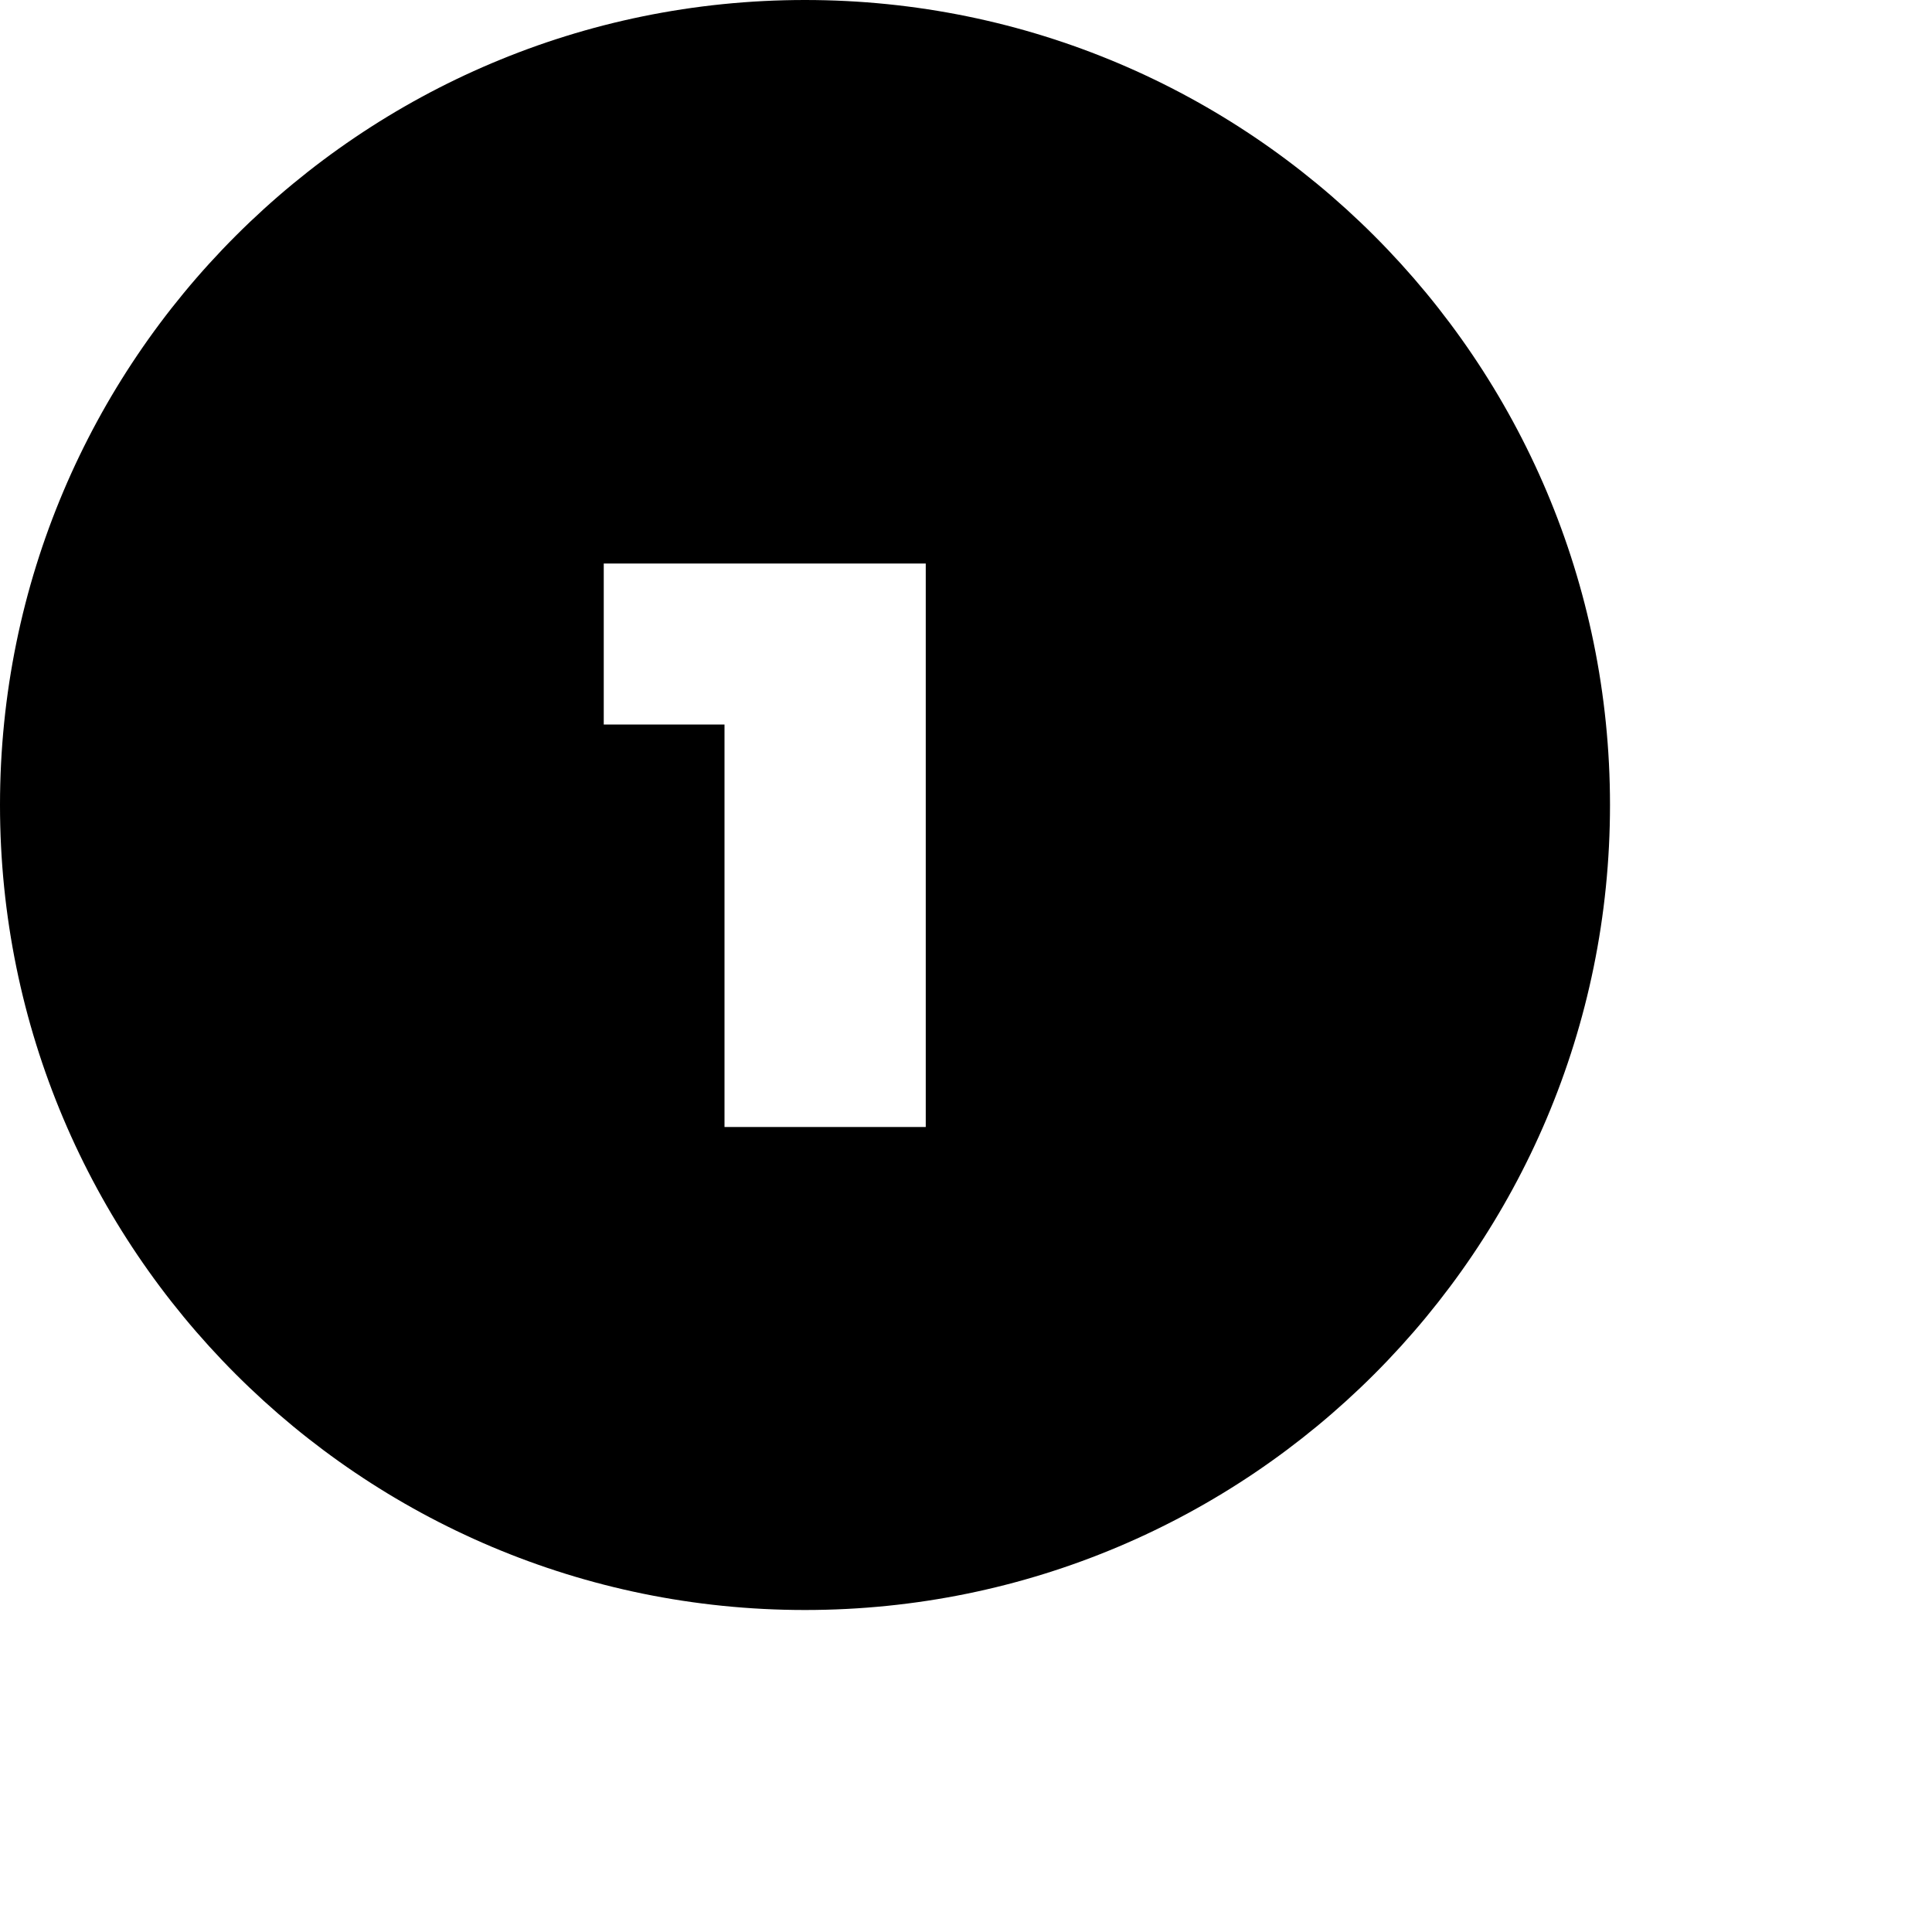
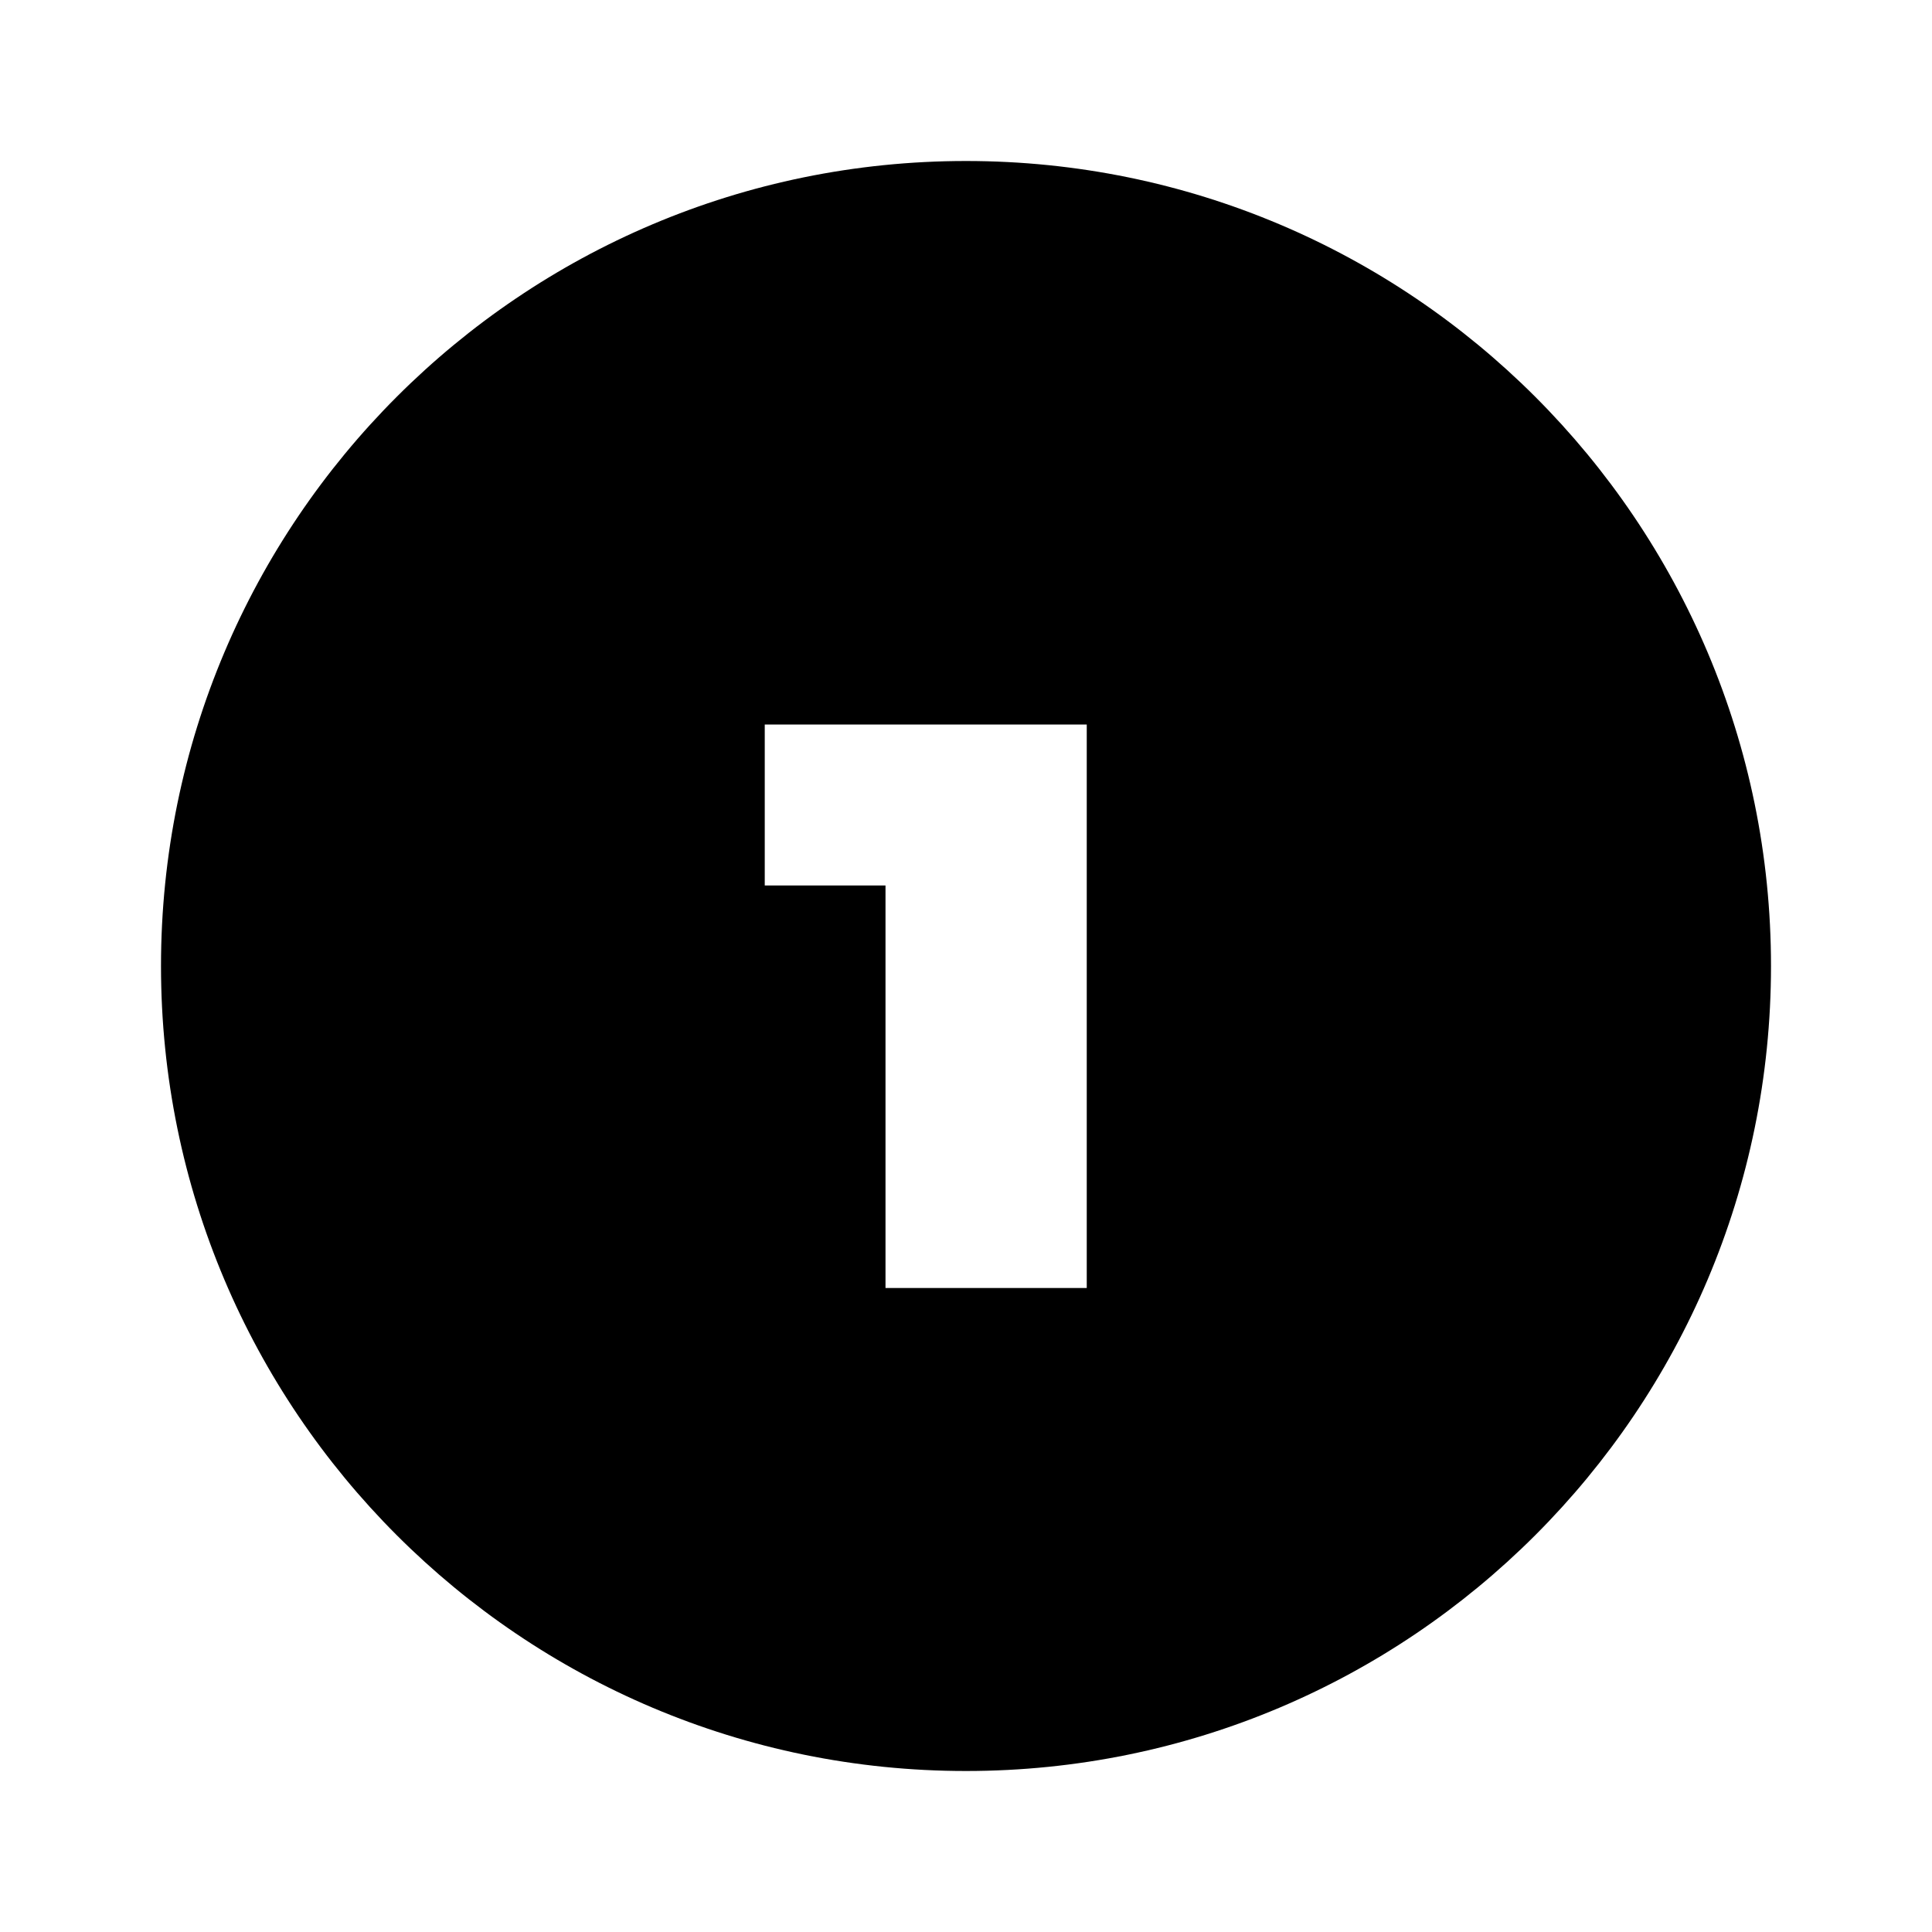
<svg xmlns="http://www.w3.org/2000/svg" version="1.1" width="24" height="24" viewBox="0 0 24 24">
-   <path d="M10 20C4.477 20 0 15.523 0 10C0 4.477 4.477 0 10 0C15.523 0 20 4.477 20 10C20 15.523 15.523 20 10 20ZM7.5 7V9H9V14H11.5V9V7H7.5Z" />
+   <path d="M12,22C6.477,22,2,17.523,2,12S6.477,2,12,2s10,4.477,10,10S17.523,22,12,22z M9.5,9v2H11v5h2.5v-5V9H9.5z" />
</svg>
